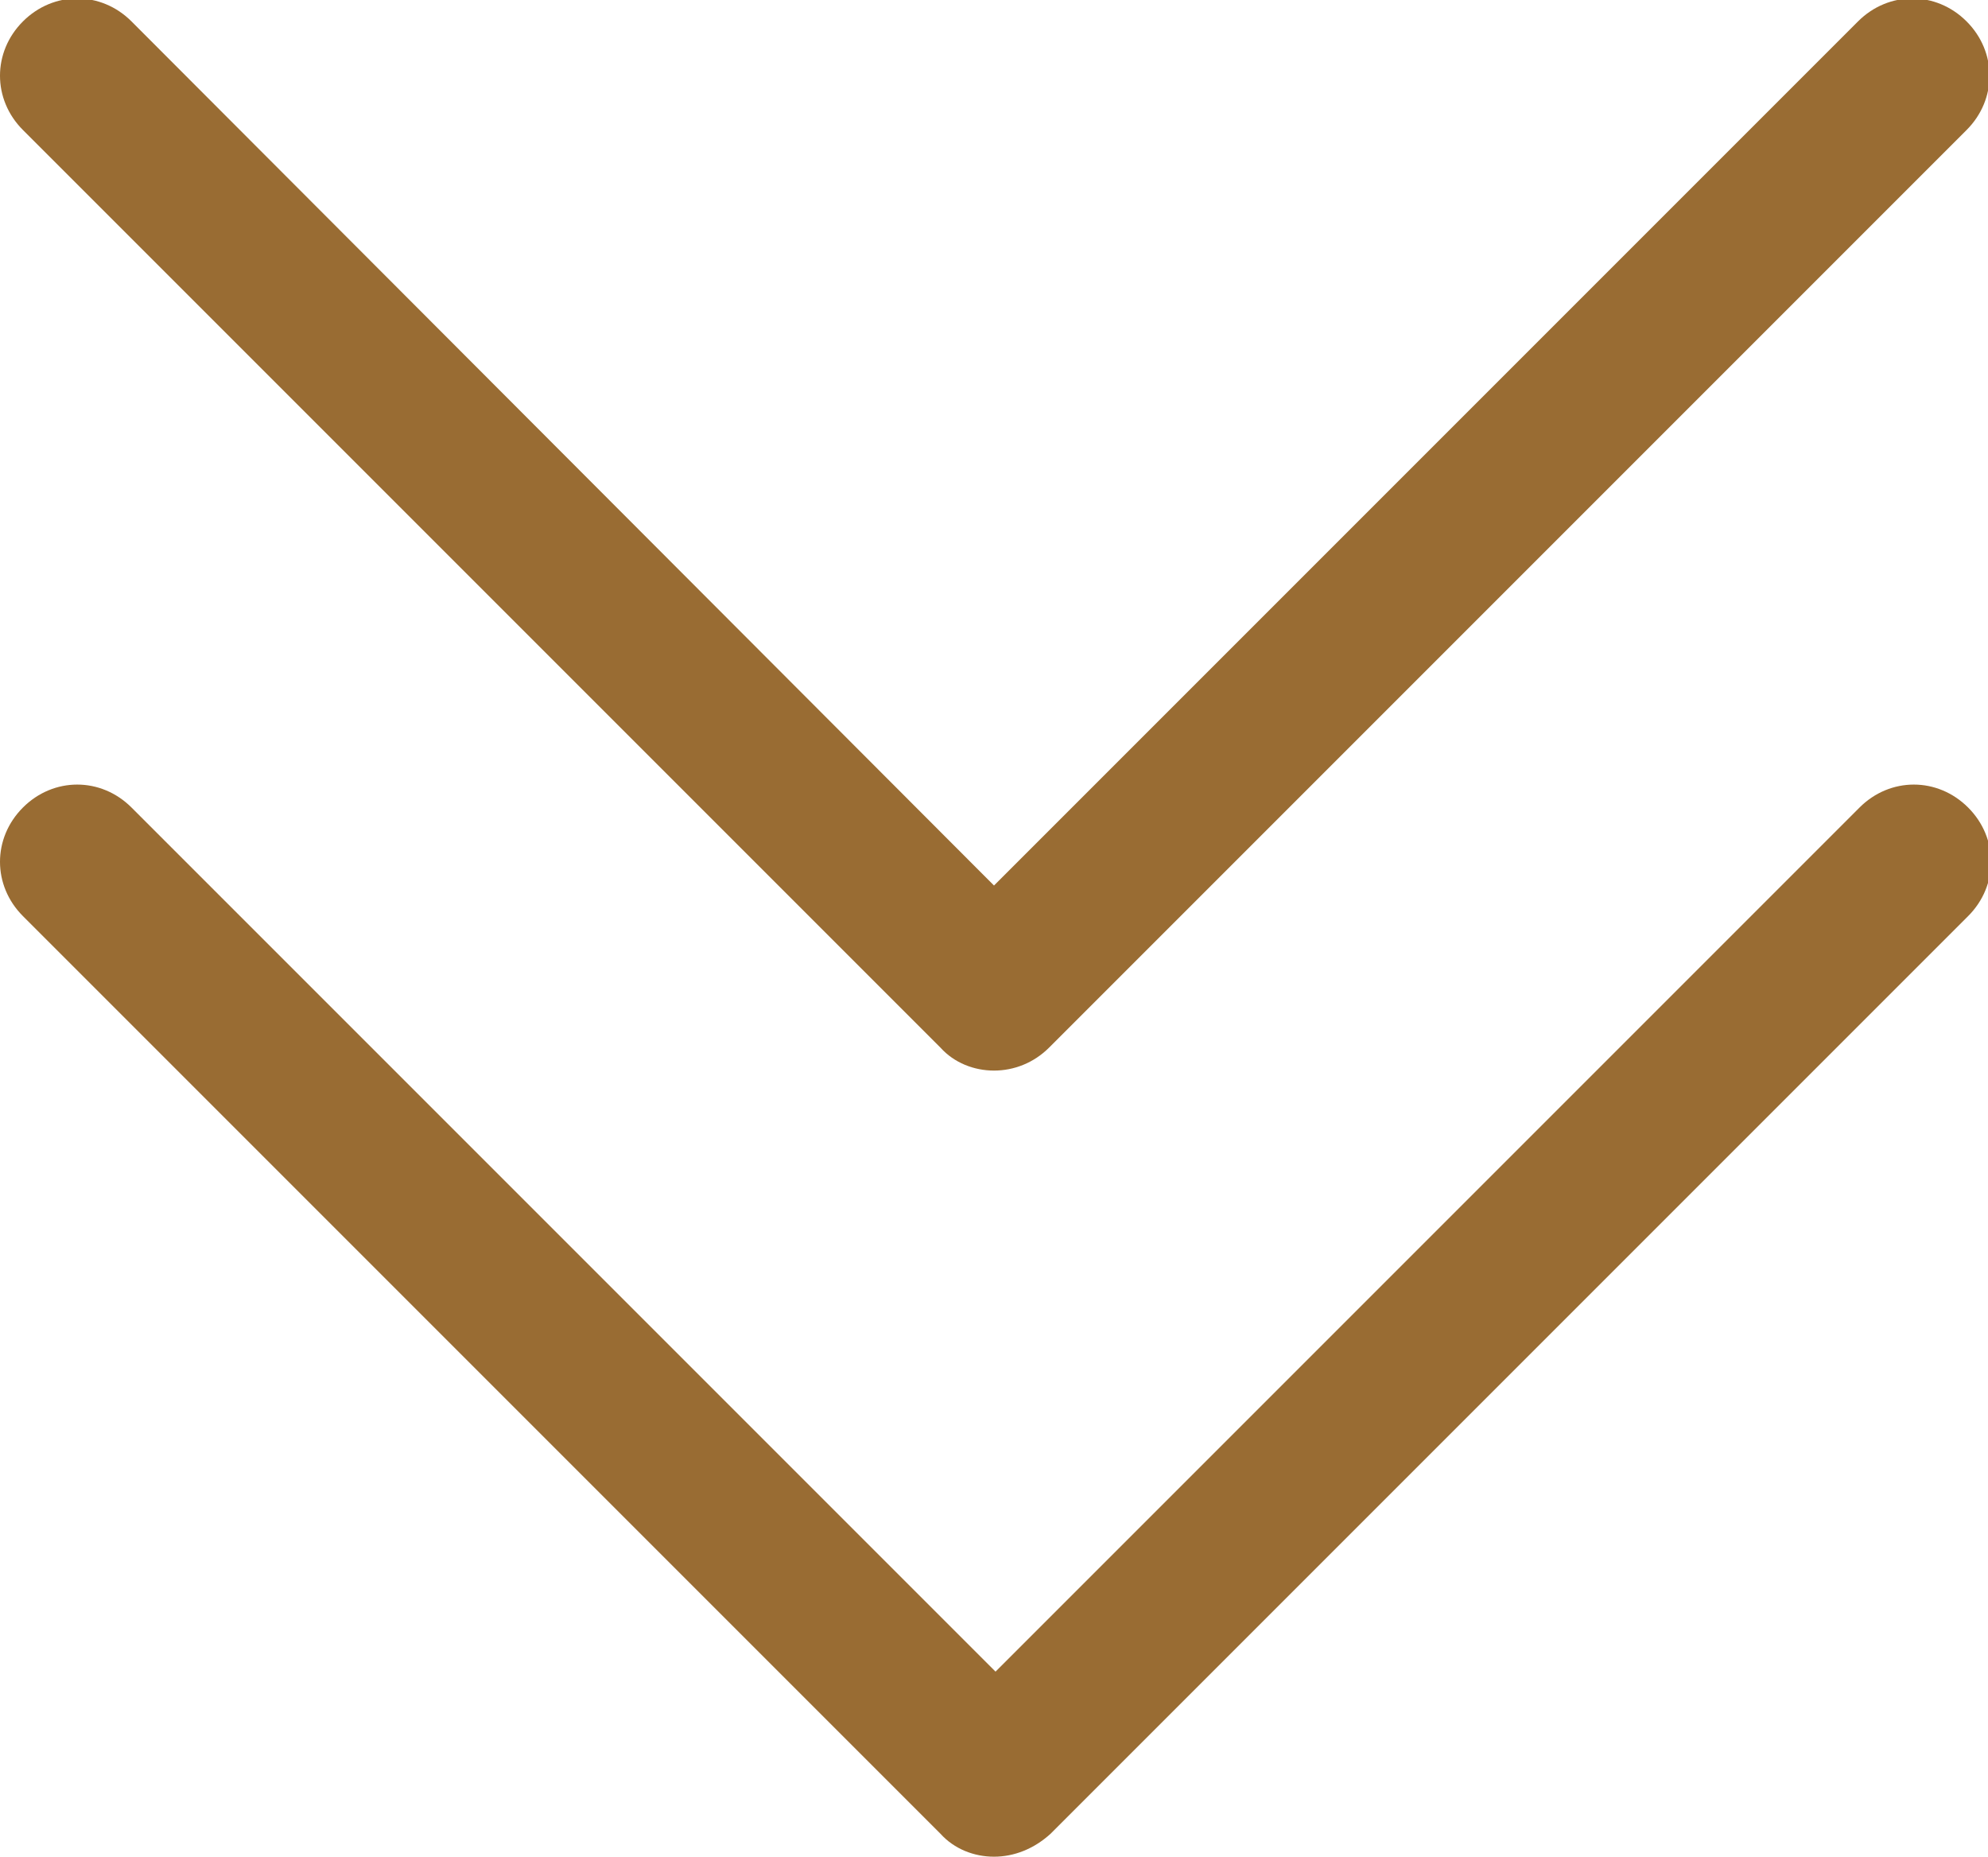
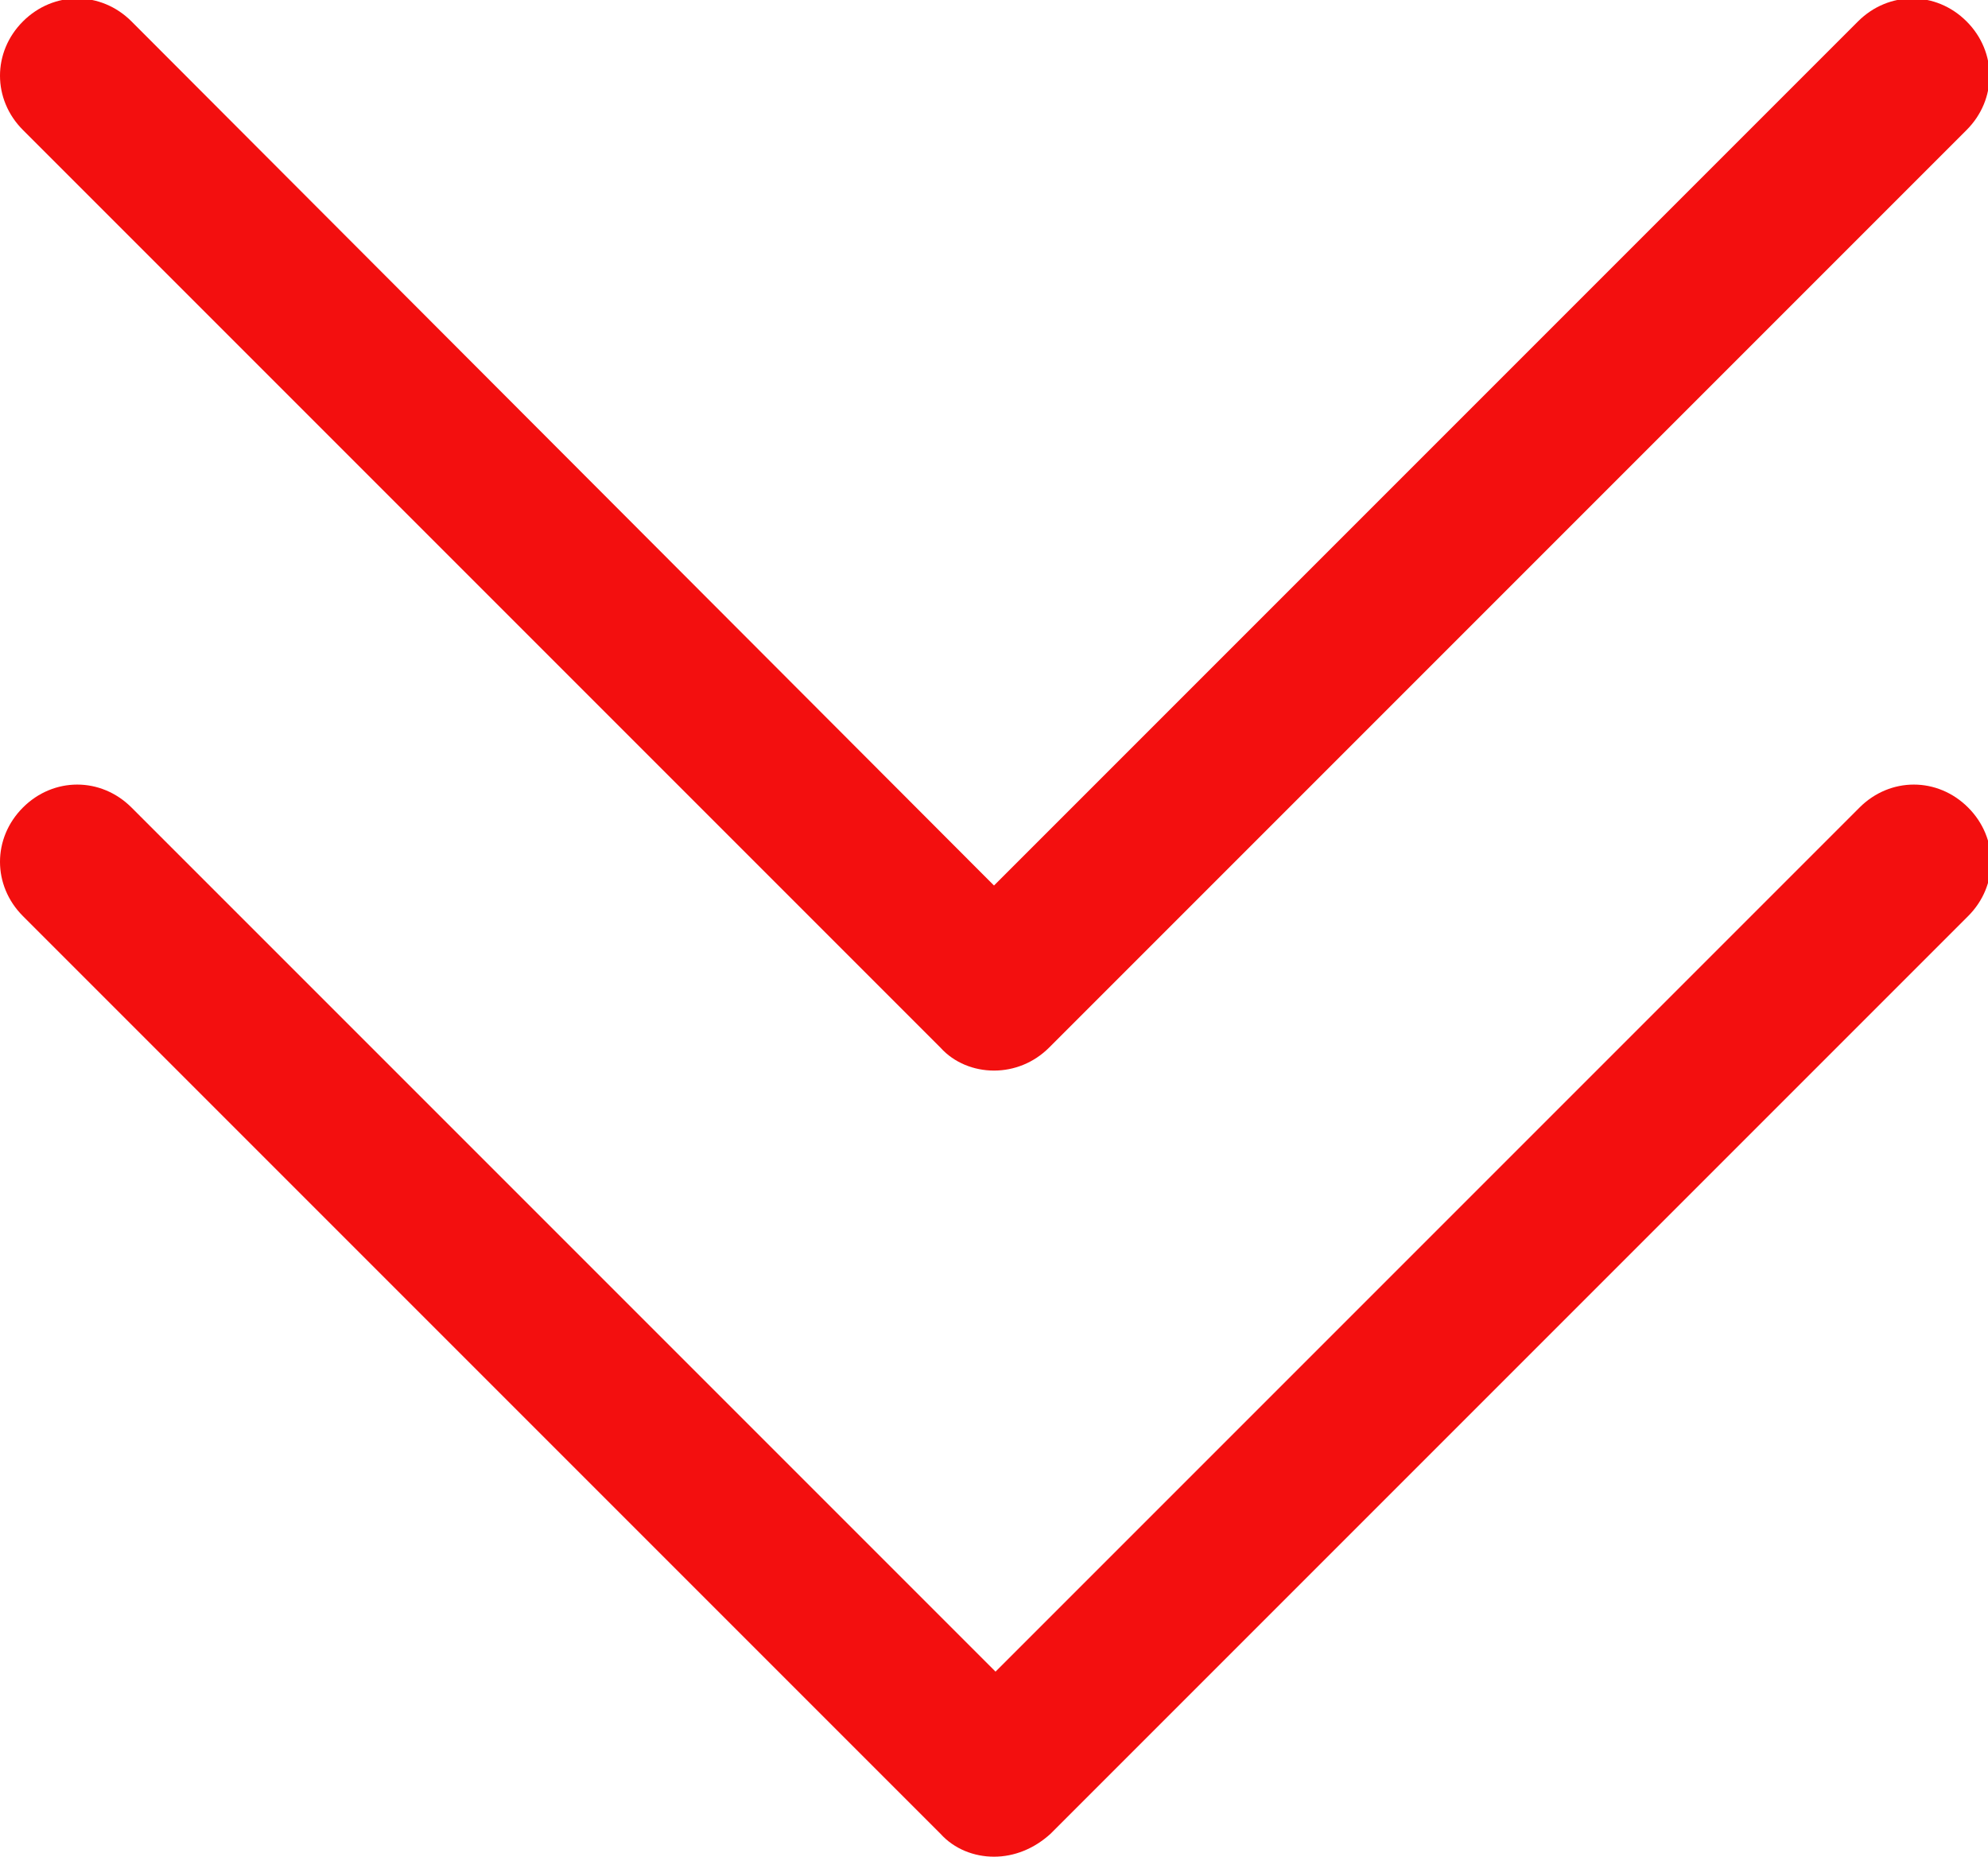
<svg xmlns="http://www.w3.org/2000/svg" version="1.1" id="圖層_1" x="0px" y="0px" viewBox="0 0 13 12.14" style="enable-background:new 0 0 13 12.14;" xml:space="preserve">
  <style type="text/css">
- 	.st0{fill:#996c33;}
+ 	.st0{fill:#f30f0f;}
	.st1{fill:#999999;}
</style>
  <g>
    <path class="st0" d="M6.5,7C6.37,7,6.24,6.95,6.15,6.85l-6-6c-0.2-0.2-0.2-0.51,0-0.71s0.51-0.2,0.71,0L6.5,5.79l5.65-5.65   c0.2-0.2,0.51-0.2,0.71,0s0.2,0.51,0,0.71l-6,6C6.76,6.95,6.63,7,6.5,7z" />
    <path class="st0" d="M6.5,12.14c-0.13,0-0.26-0.05-0.35-0.15l-6-6c-0.2-0.2-0.2-0.51,0-0.71s0.51-0.2,0.71,0l5.65,5.65l5.65-5.65   c0.2-0.2,0.51-0.2,0.71,0s0.2,0.51,0,0.71l-6,6C6.76,12.09,6.63,12.14,6.5,12.14z" />
  </g>
</svg>
